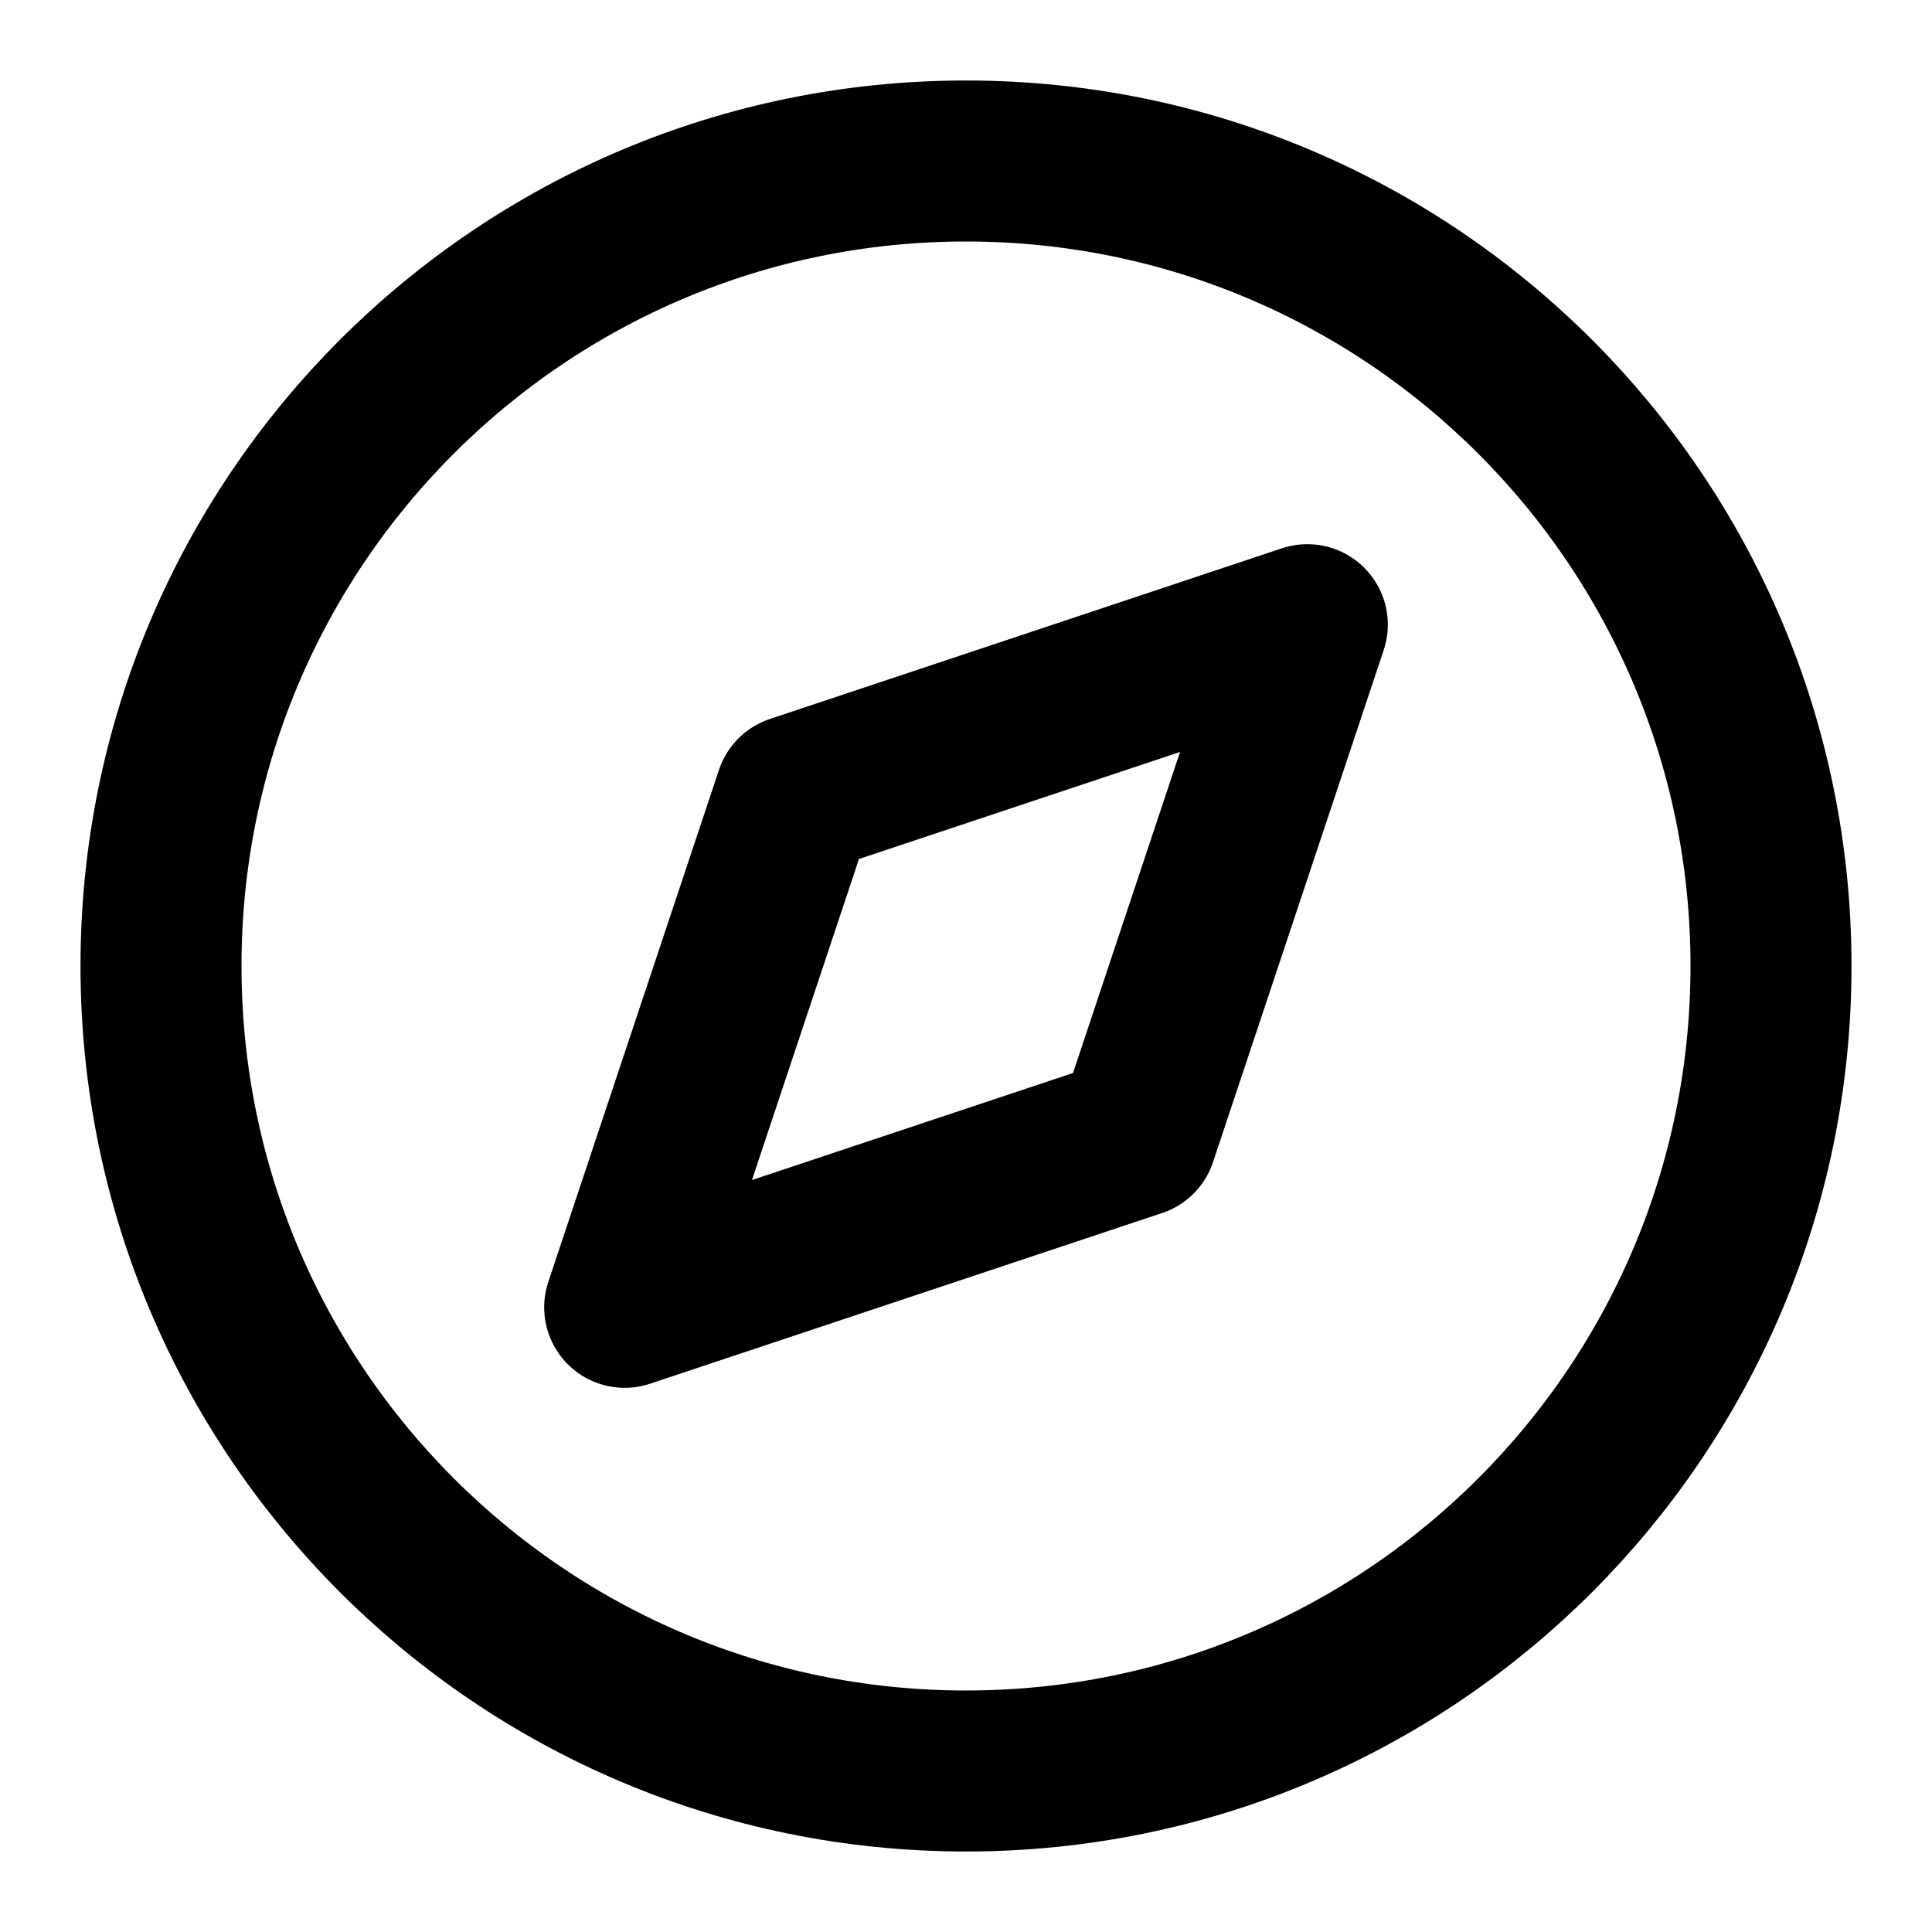
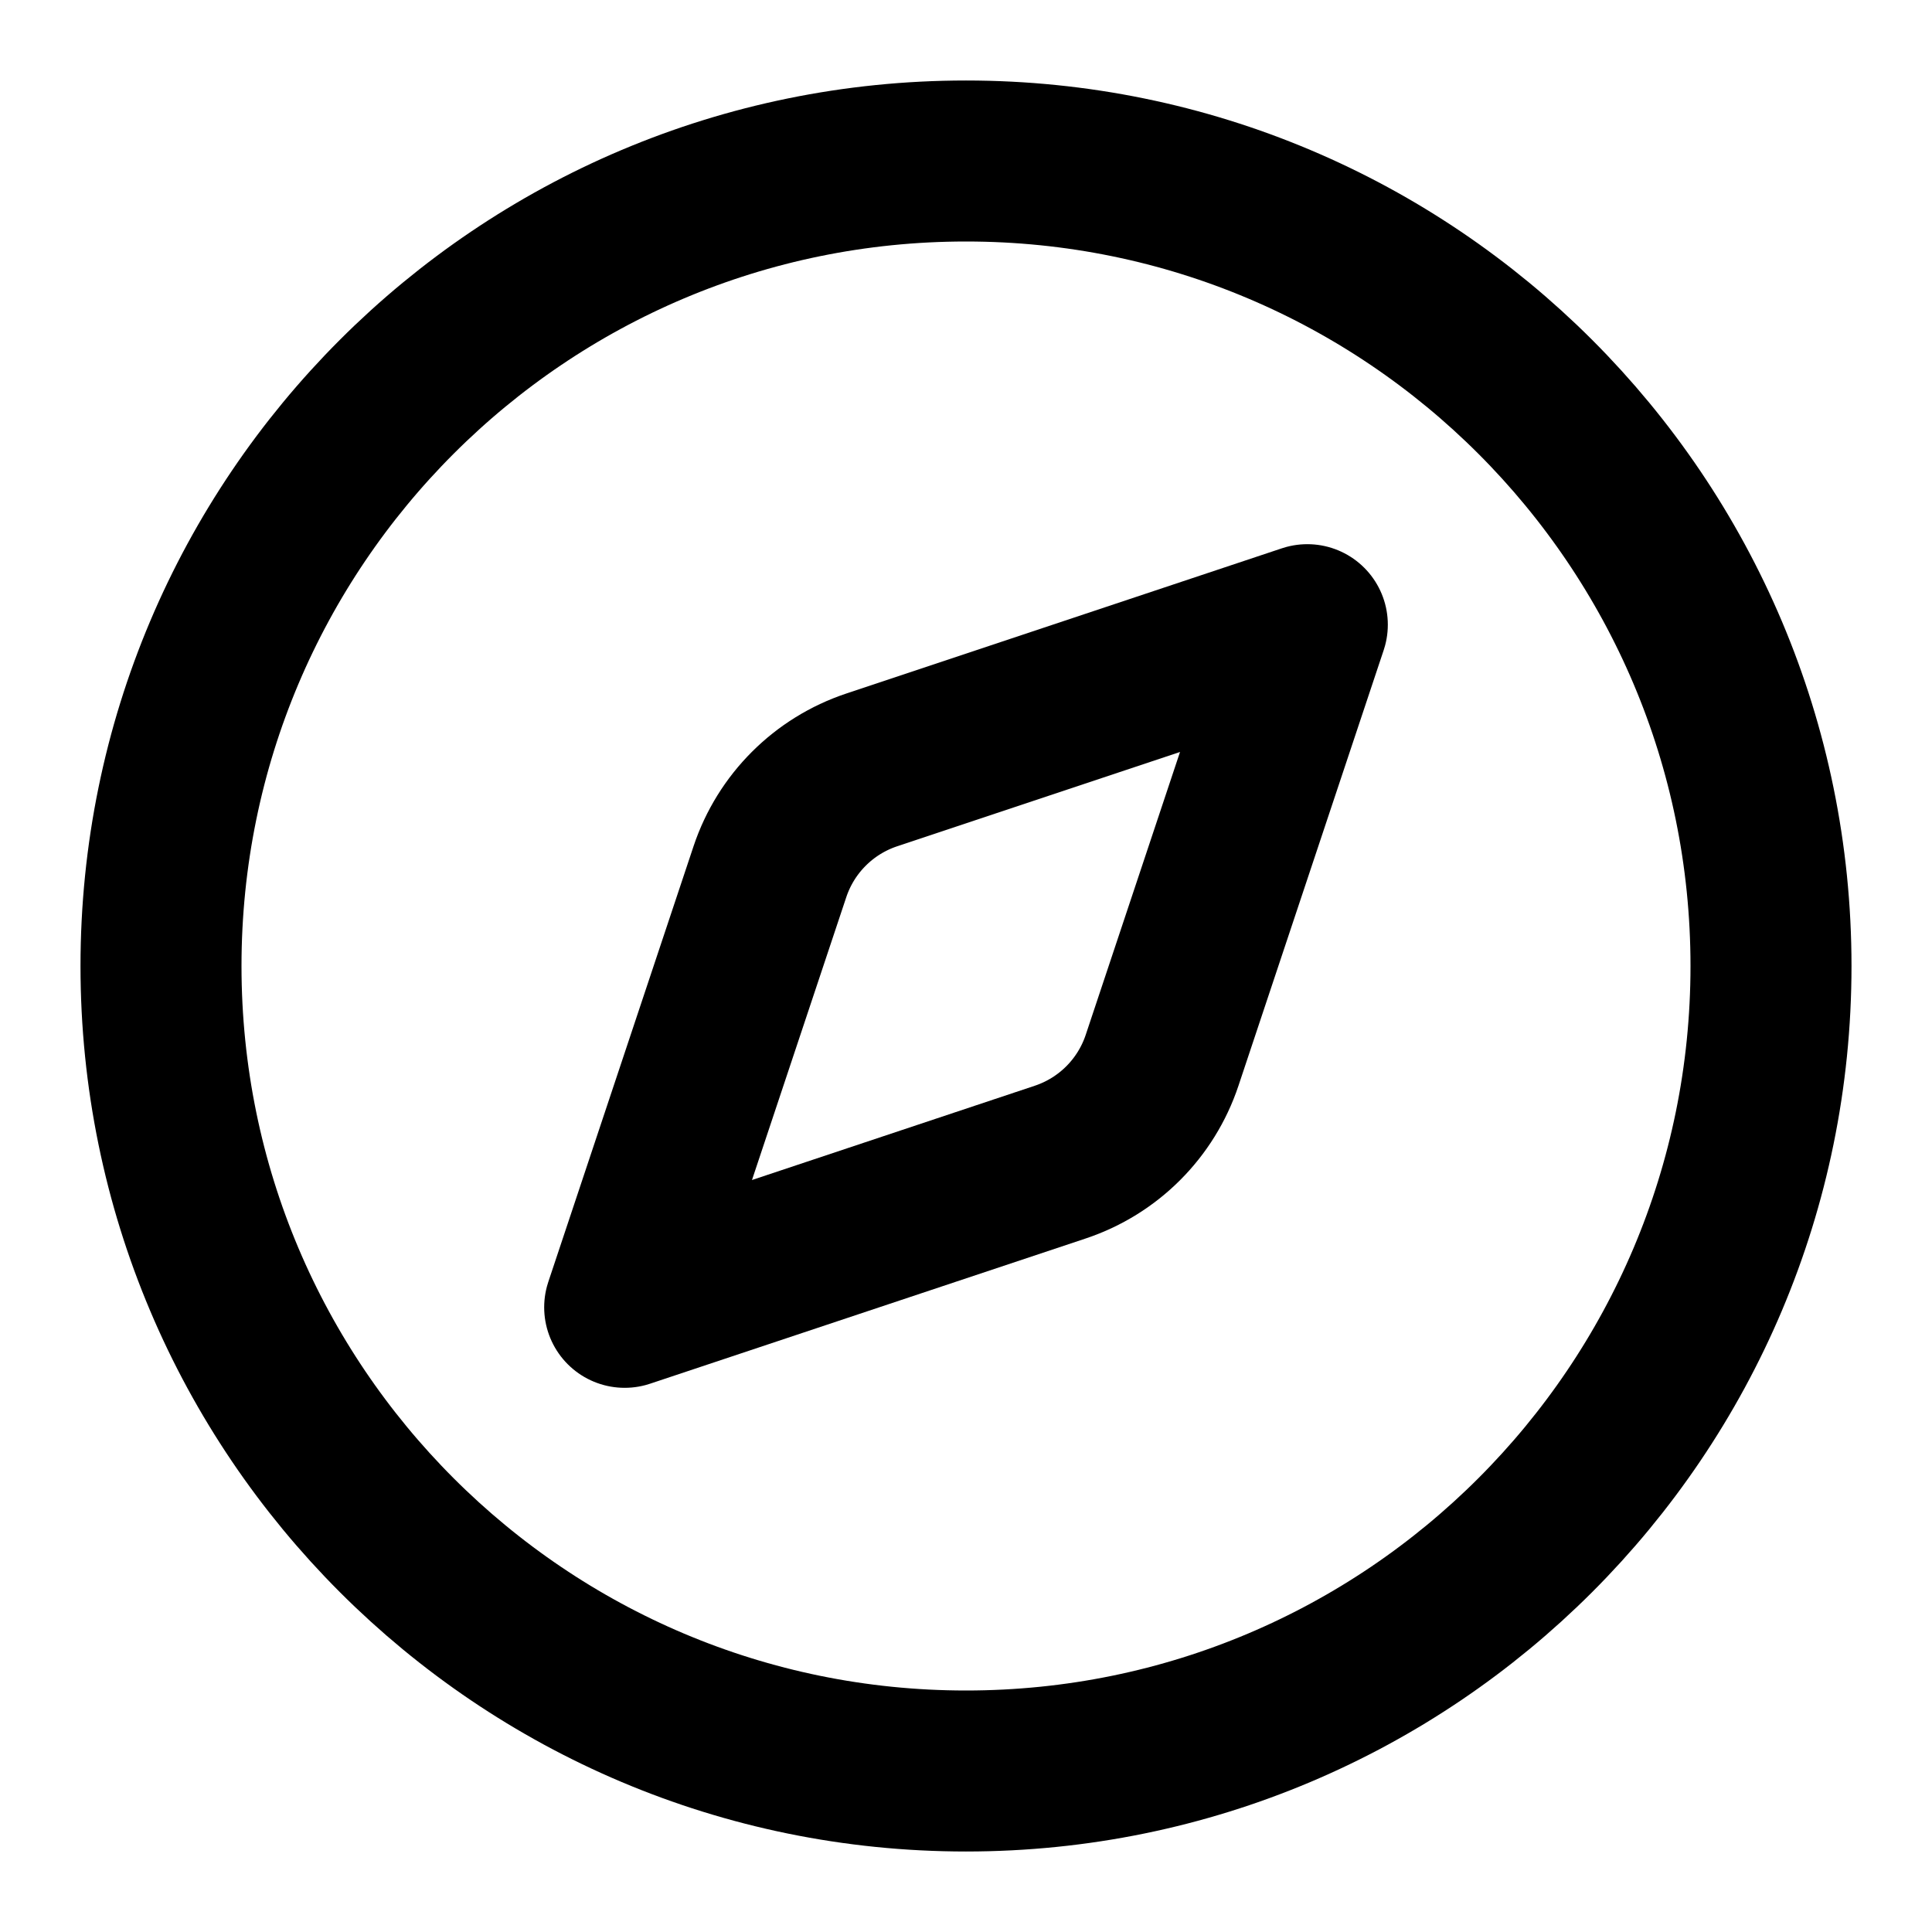
- <svg xmlns="http://www.w3.org/2000/svg" width="24" height="24" viewBox="0 0 24 24" fill="none" stroke="currentColor" stroke-width="2" stroke-linecap="round" stroke-linejoin="round" class="feather feather-compass">
+ <svg xmlns="http://www.w3.org/2000/svg" class="lucide lucide-compass" width="24" height="24" viewBox="0 0 24 24" fill="none" stroke="currentColor" stroke-width="2" stroke-linecap="round" stroke-linejoin="round">
  <circle cx="12" cy="12" r="10" />
-   <polygon points="16.24 7.76 14.12 14.12 7.76 16.24 9.88 9.88 16.24 7.76" />
+   <path d="m16.24 7.76-1.804 5.411a2 2 0 0 1-1.265 1.265L7.76 16.24l1.804-5.411a2 2 0 0 1 1.265-1.265z" />
</svg>
